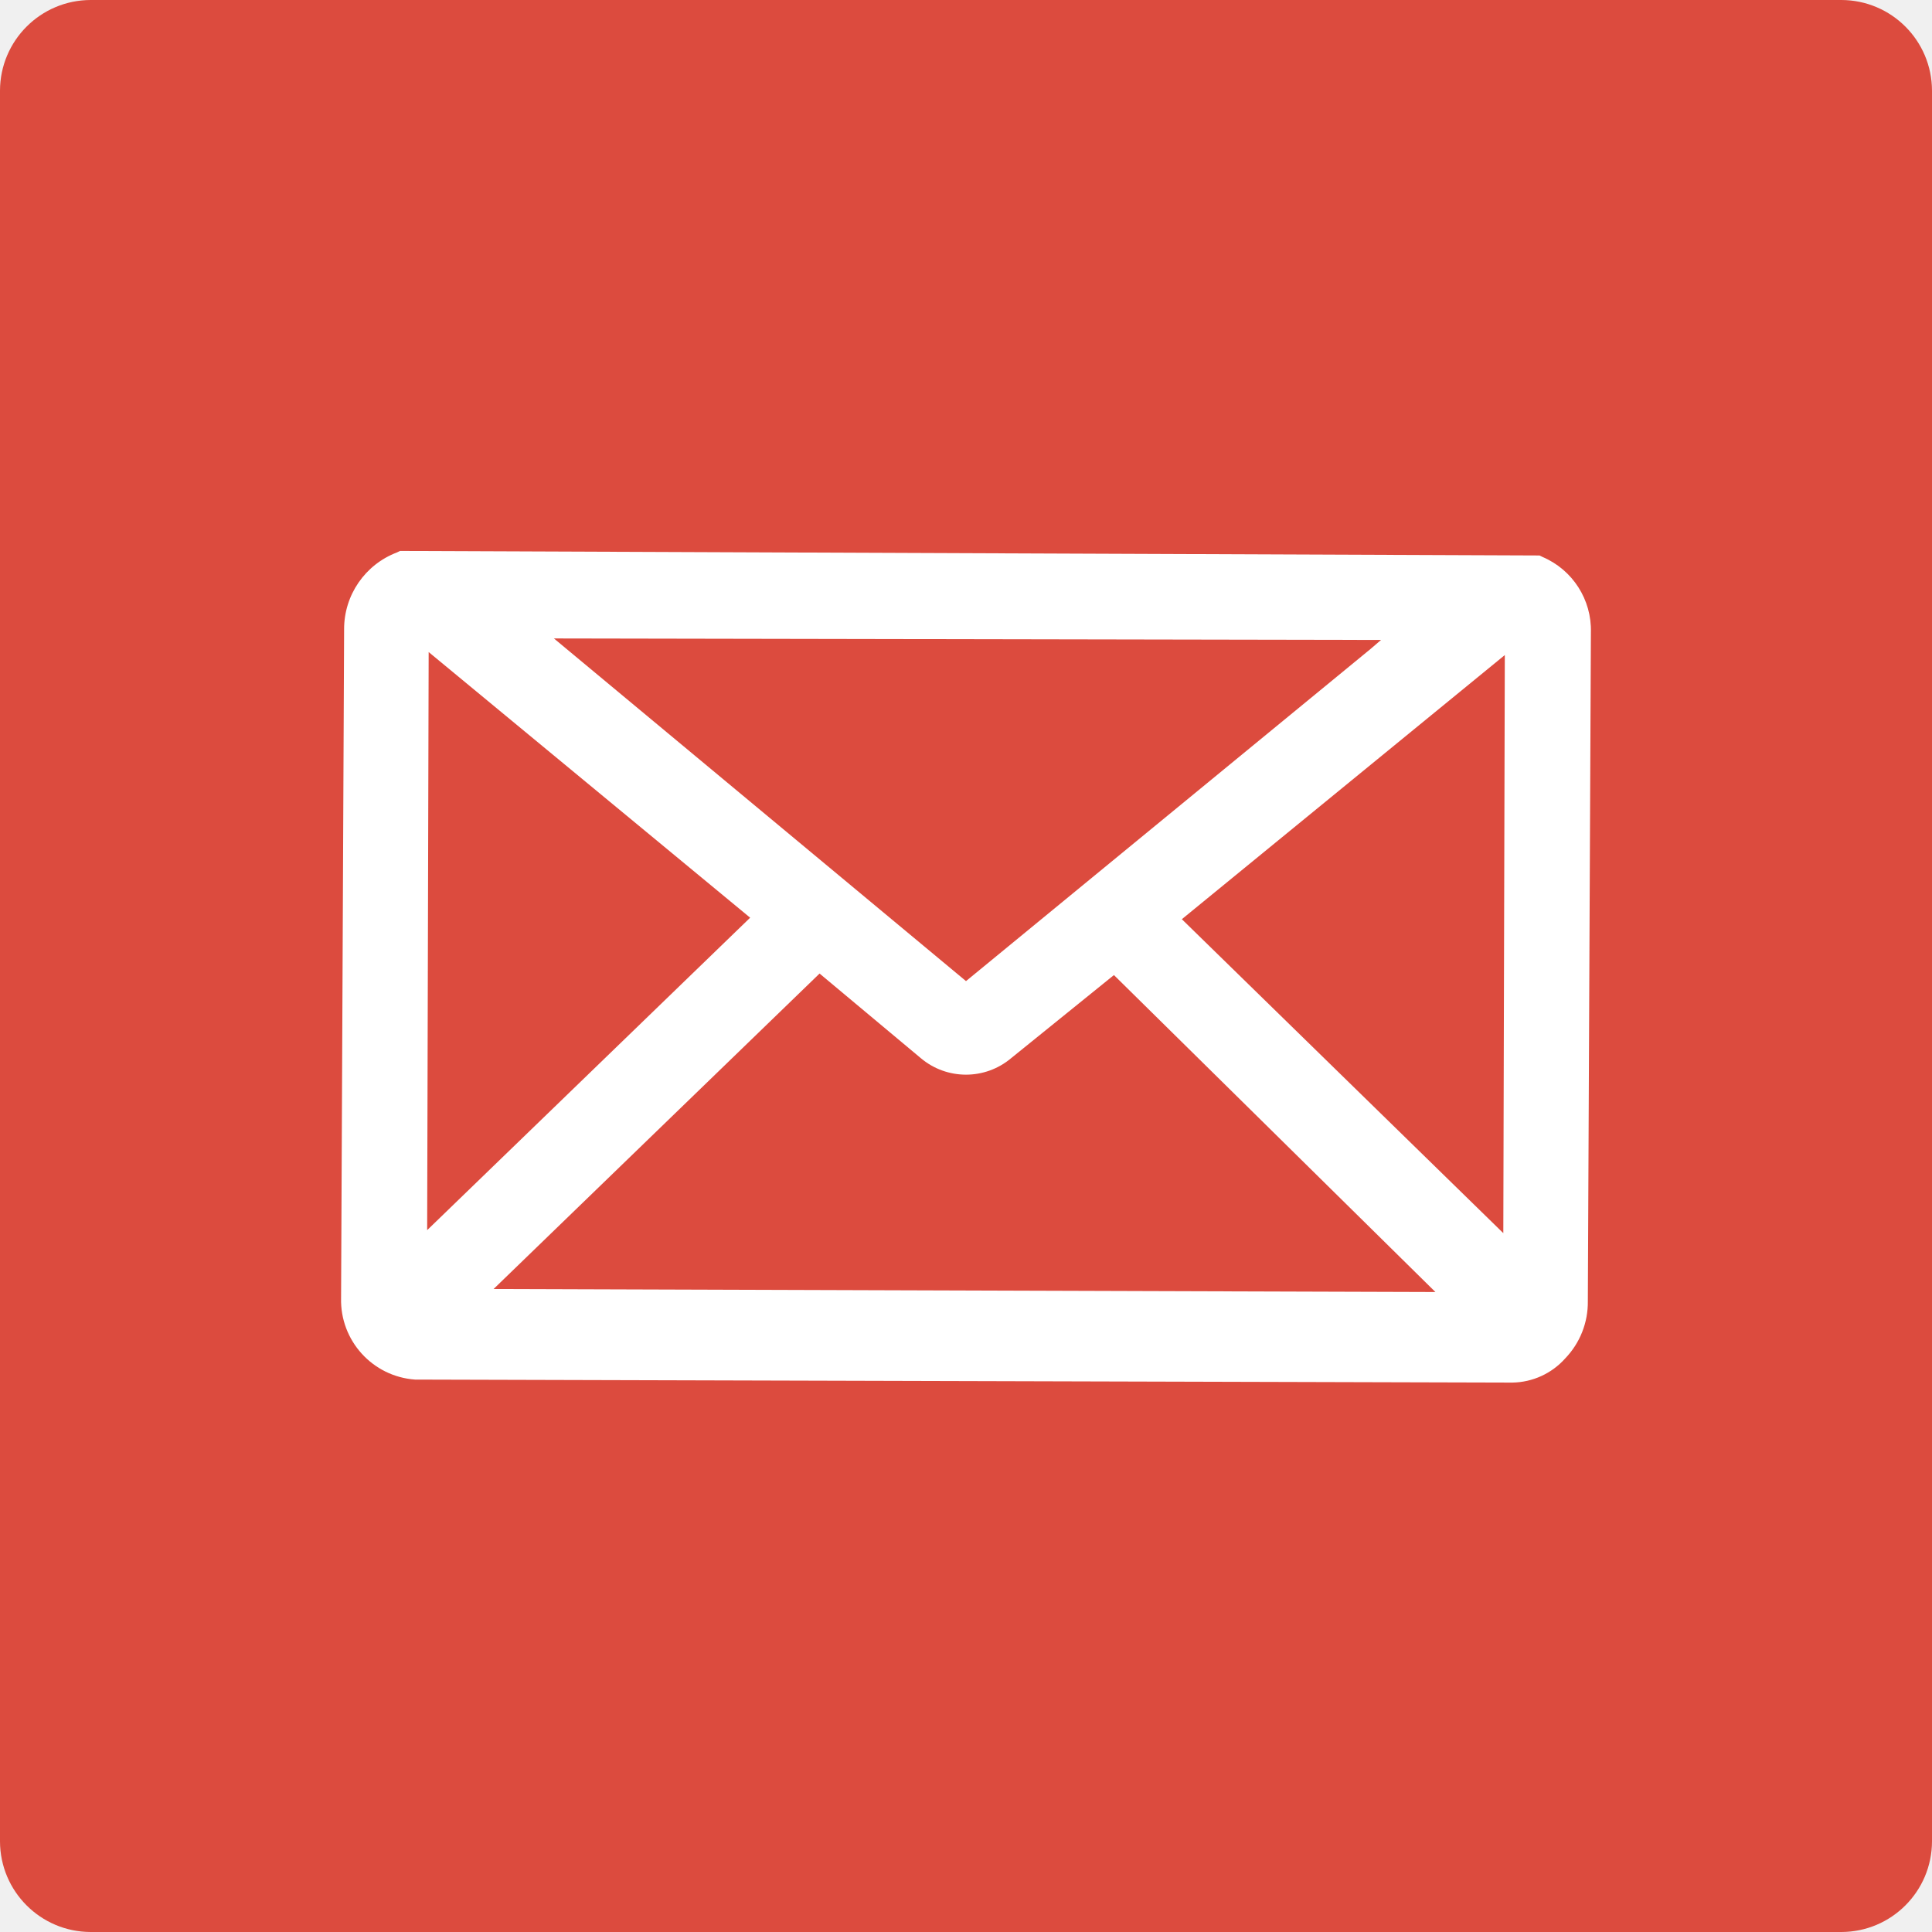
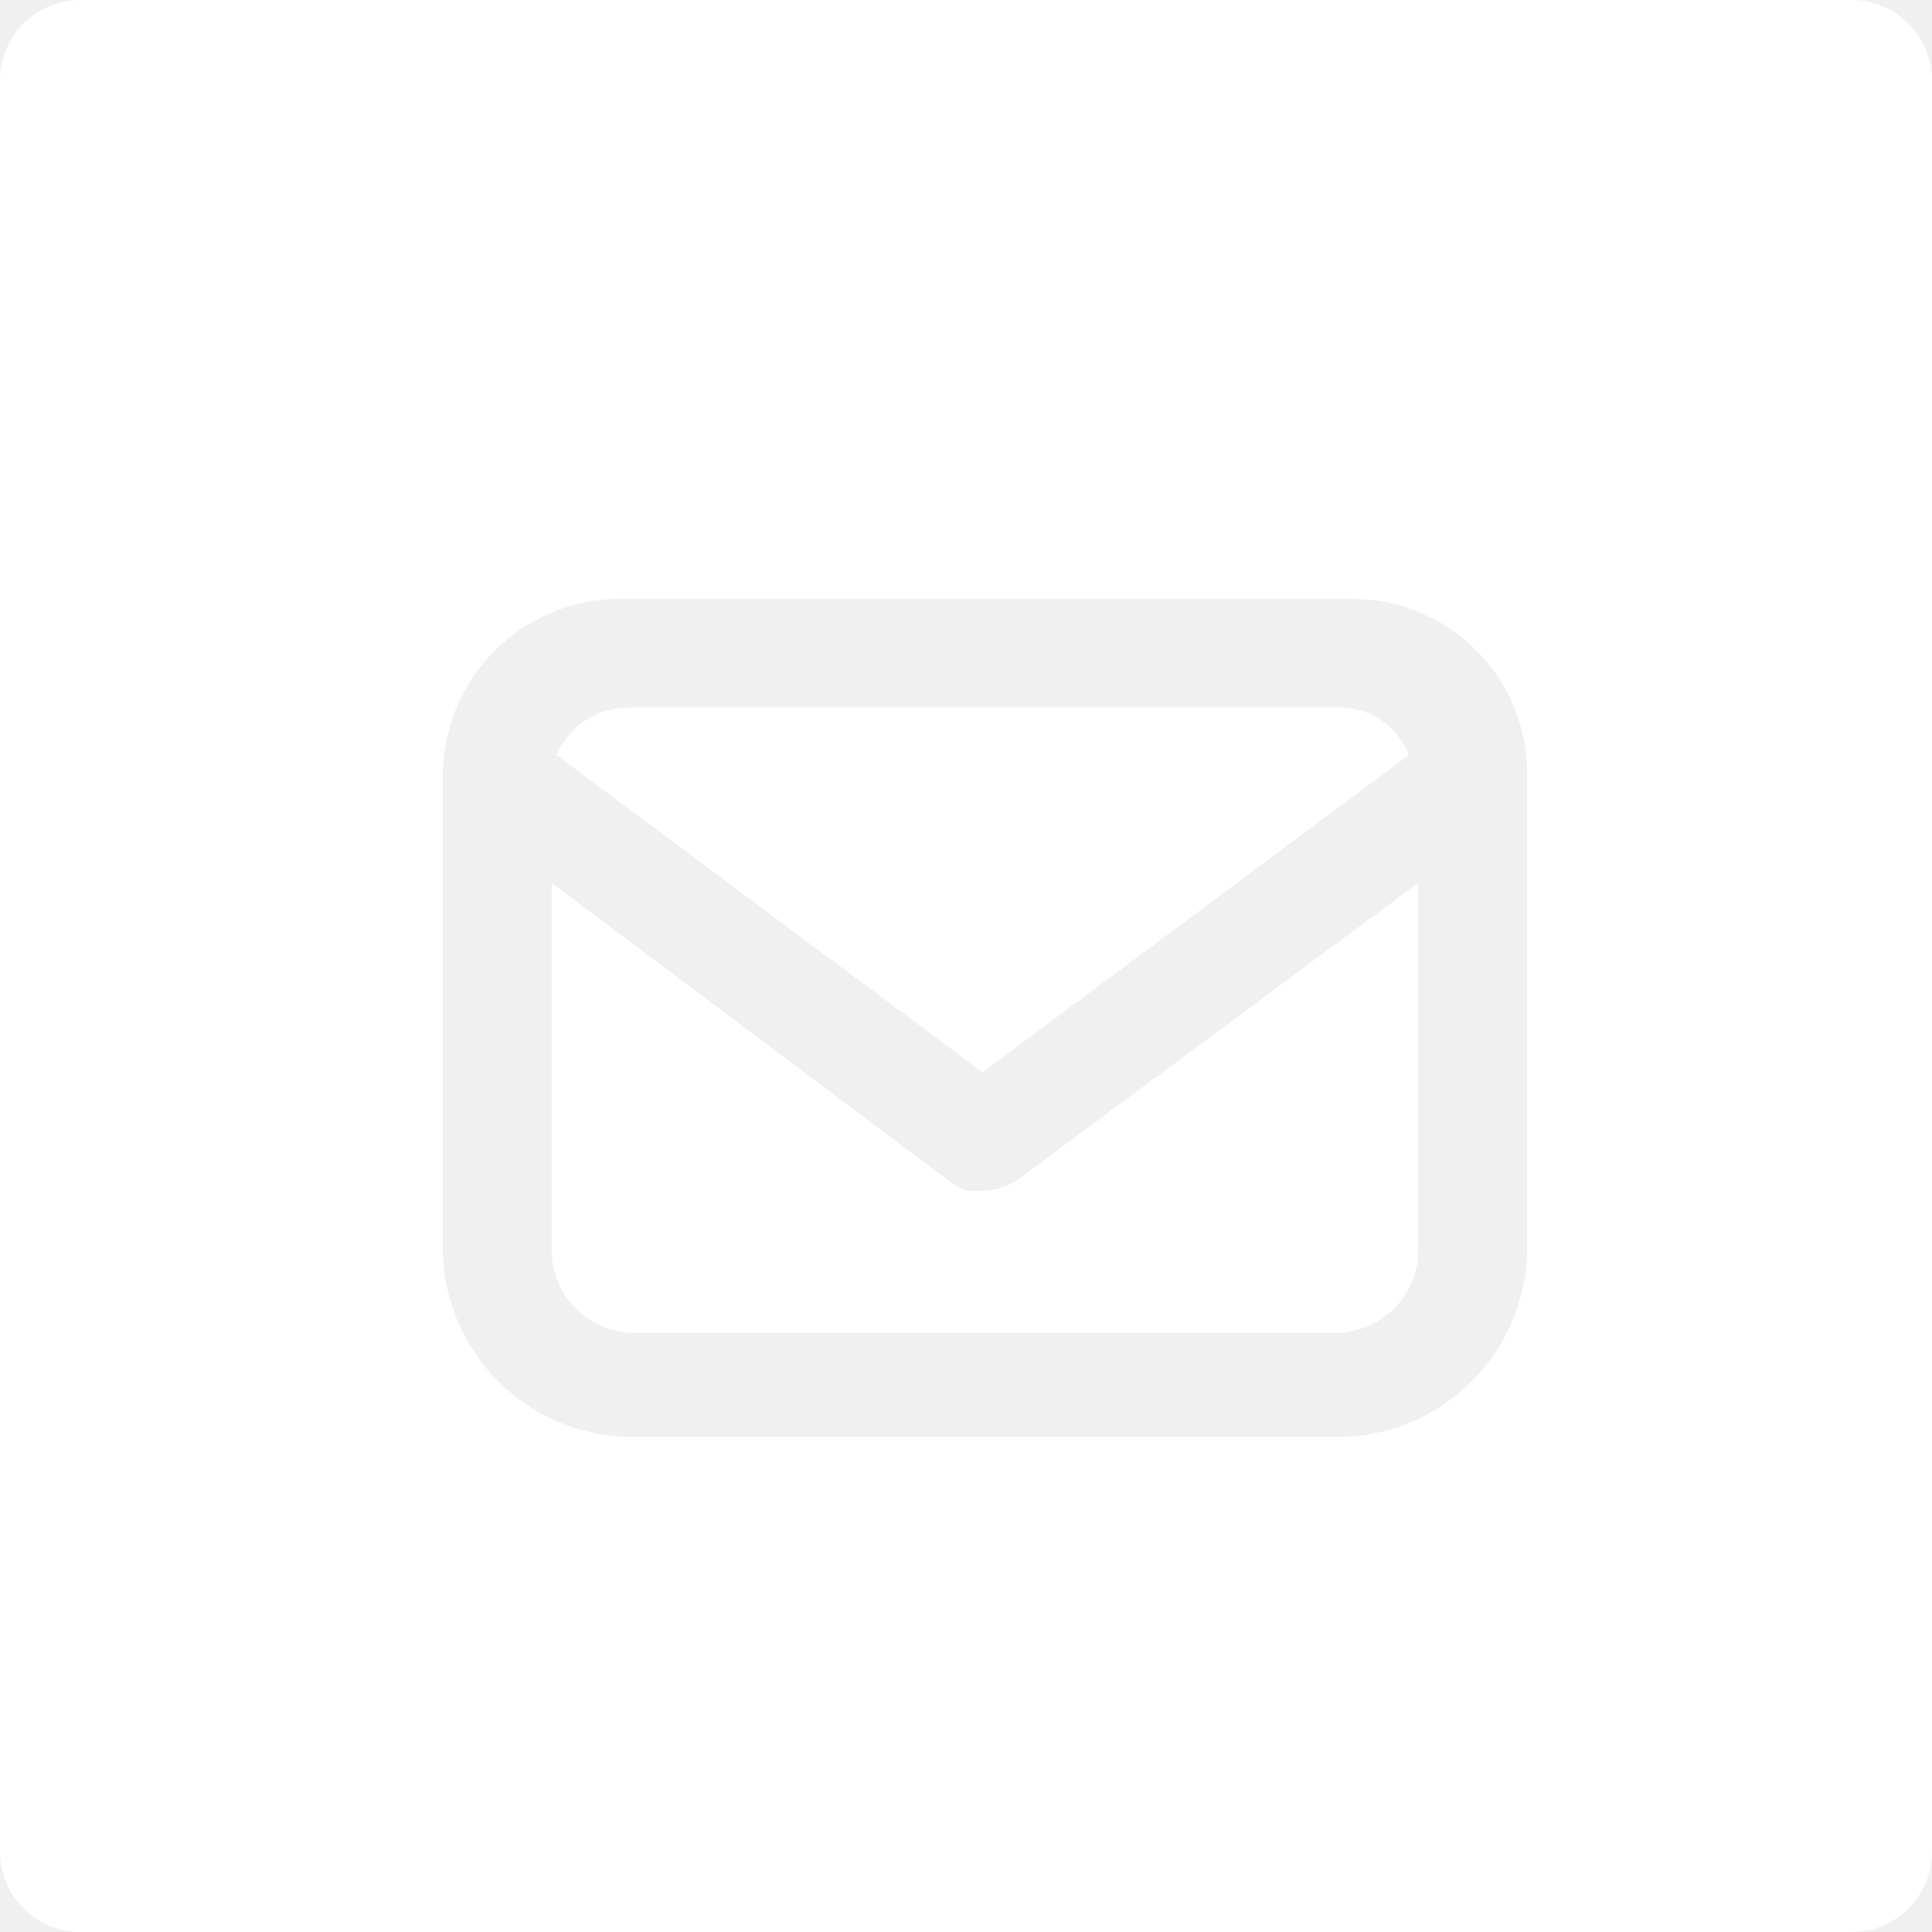
- <svg xmlns="http://www.w3.org/2000/svg" viewBox="2607.223 1189 72 72">
+ <svg xmlns="http://www.w3.org/2000/svg" viewBox="19581 398 48 48">
  <defs>
-     <style>.a{fill:#fff;}.b{fill:#dc4b3e;}</style>
+     <style>
+       .cls-1 {
+         fill: #fff;
+       }
+     </style>
  </defs>
-   <g transform="translate(2607.223 1189)">
-     <rect class="a" width="54" height="48" transform="translate(12 12)" />
-     <path class="b" d="M27.956,34.2,15.919,45.844,15.975,24.3Zm9.731,5.231a2.611,2.611,0,0,1-3.375,0l-3.769-3.15L18.394,48.038l35.1.112L41.513,36.338Zm18.337,6.525.056-21.544L44.044,34.256Zm-4.95-21.769.394-.338-30.825-.056L36,36.563ZM72,3.375v65.25A3.385,3.385,0,0,1,68.625,72H3.375A3.385,3.385,0,0,1,0,68.625V3.375A3.385,3.385,0,0,1,3.375,0h65.25A3.385,3.385,0,0,1,72,3.375ZM59.288,23.569a2.966,2.966,0,0,0-1.8-2.812l-.113-.056-42.469-.169h0l-.113.056a3.052,3.052,0,0,0-1.969,2.869l-.113,24.919a2.97,2.97,0,0,0,2.756,3.037l40.894.112h0a2.694,2.694,0,0,0,1.969-.9,3.019,3.019,0,0,0,.844-2.138Z" />
+   <g id="Group_392" data-name="Group 392" transform="translate(19133 63)">
+     <path id="Subtraction_1" data-name="Subtraction 1" class="cls-1" d="M-11-27H-55a2,2,0,0,1-2-2V-73a2,2,0,0,1,2-2h44a2,2,0,0,1,2,2v44A2,2,0,0,1-11-27ZM-41.647-60.125A4.412,4.412,0,0,0-46-55.771v11.765A4.711,4.711,0,0,0-41.294-39.3h17.53a4.711,4.711,0,0,0,4.706-4.706V-55.771a4.312,4.312,0,0,0-1.294-3.1,4.342,4.342,0,0,0-3.059-1.25H-41.647Zm17.883,18.236h-17.53a2.052,2.052,0,0,1-2-2v-9.176l9.882,7.411a.991.991,0,0,0,.824.236,1.706,1.706,0,0,0,.823-.235l10-7.412v9.176A2.052,2.052,0,0,1-23.764-41.889Zm-8.824-6.47h0l-10.588-7.883a1.933,1.933,0,0,1,1.765-1.176h17.648A1.817,1.817,0,0,1-22-56.242l-10.589,7.883Z" transform="translate(505 410)" />
  </g>
</svg>
